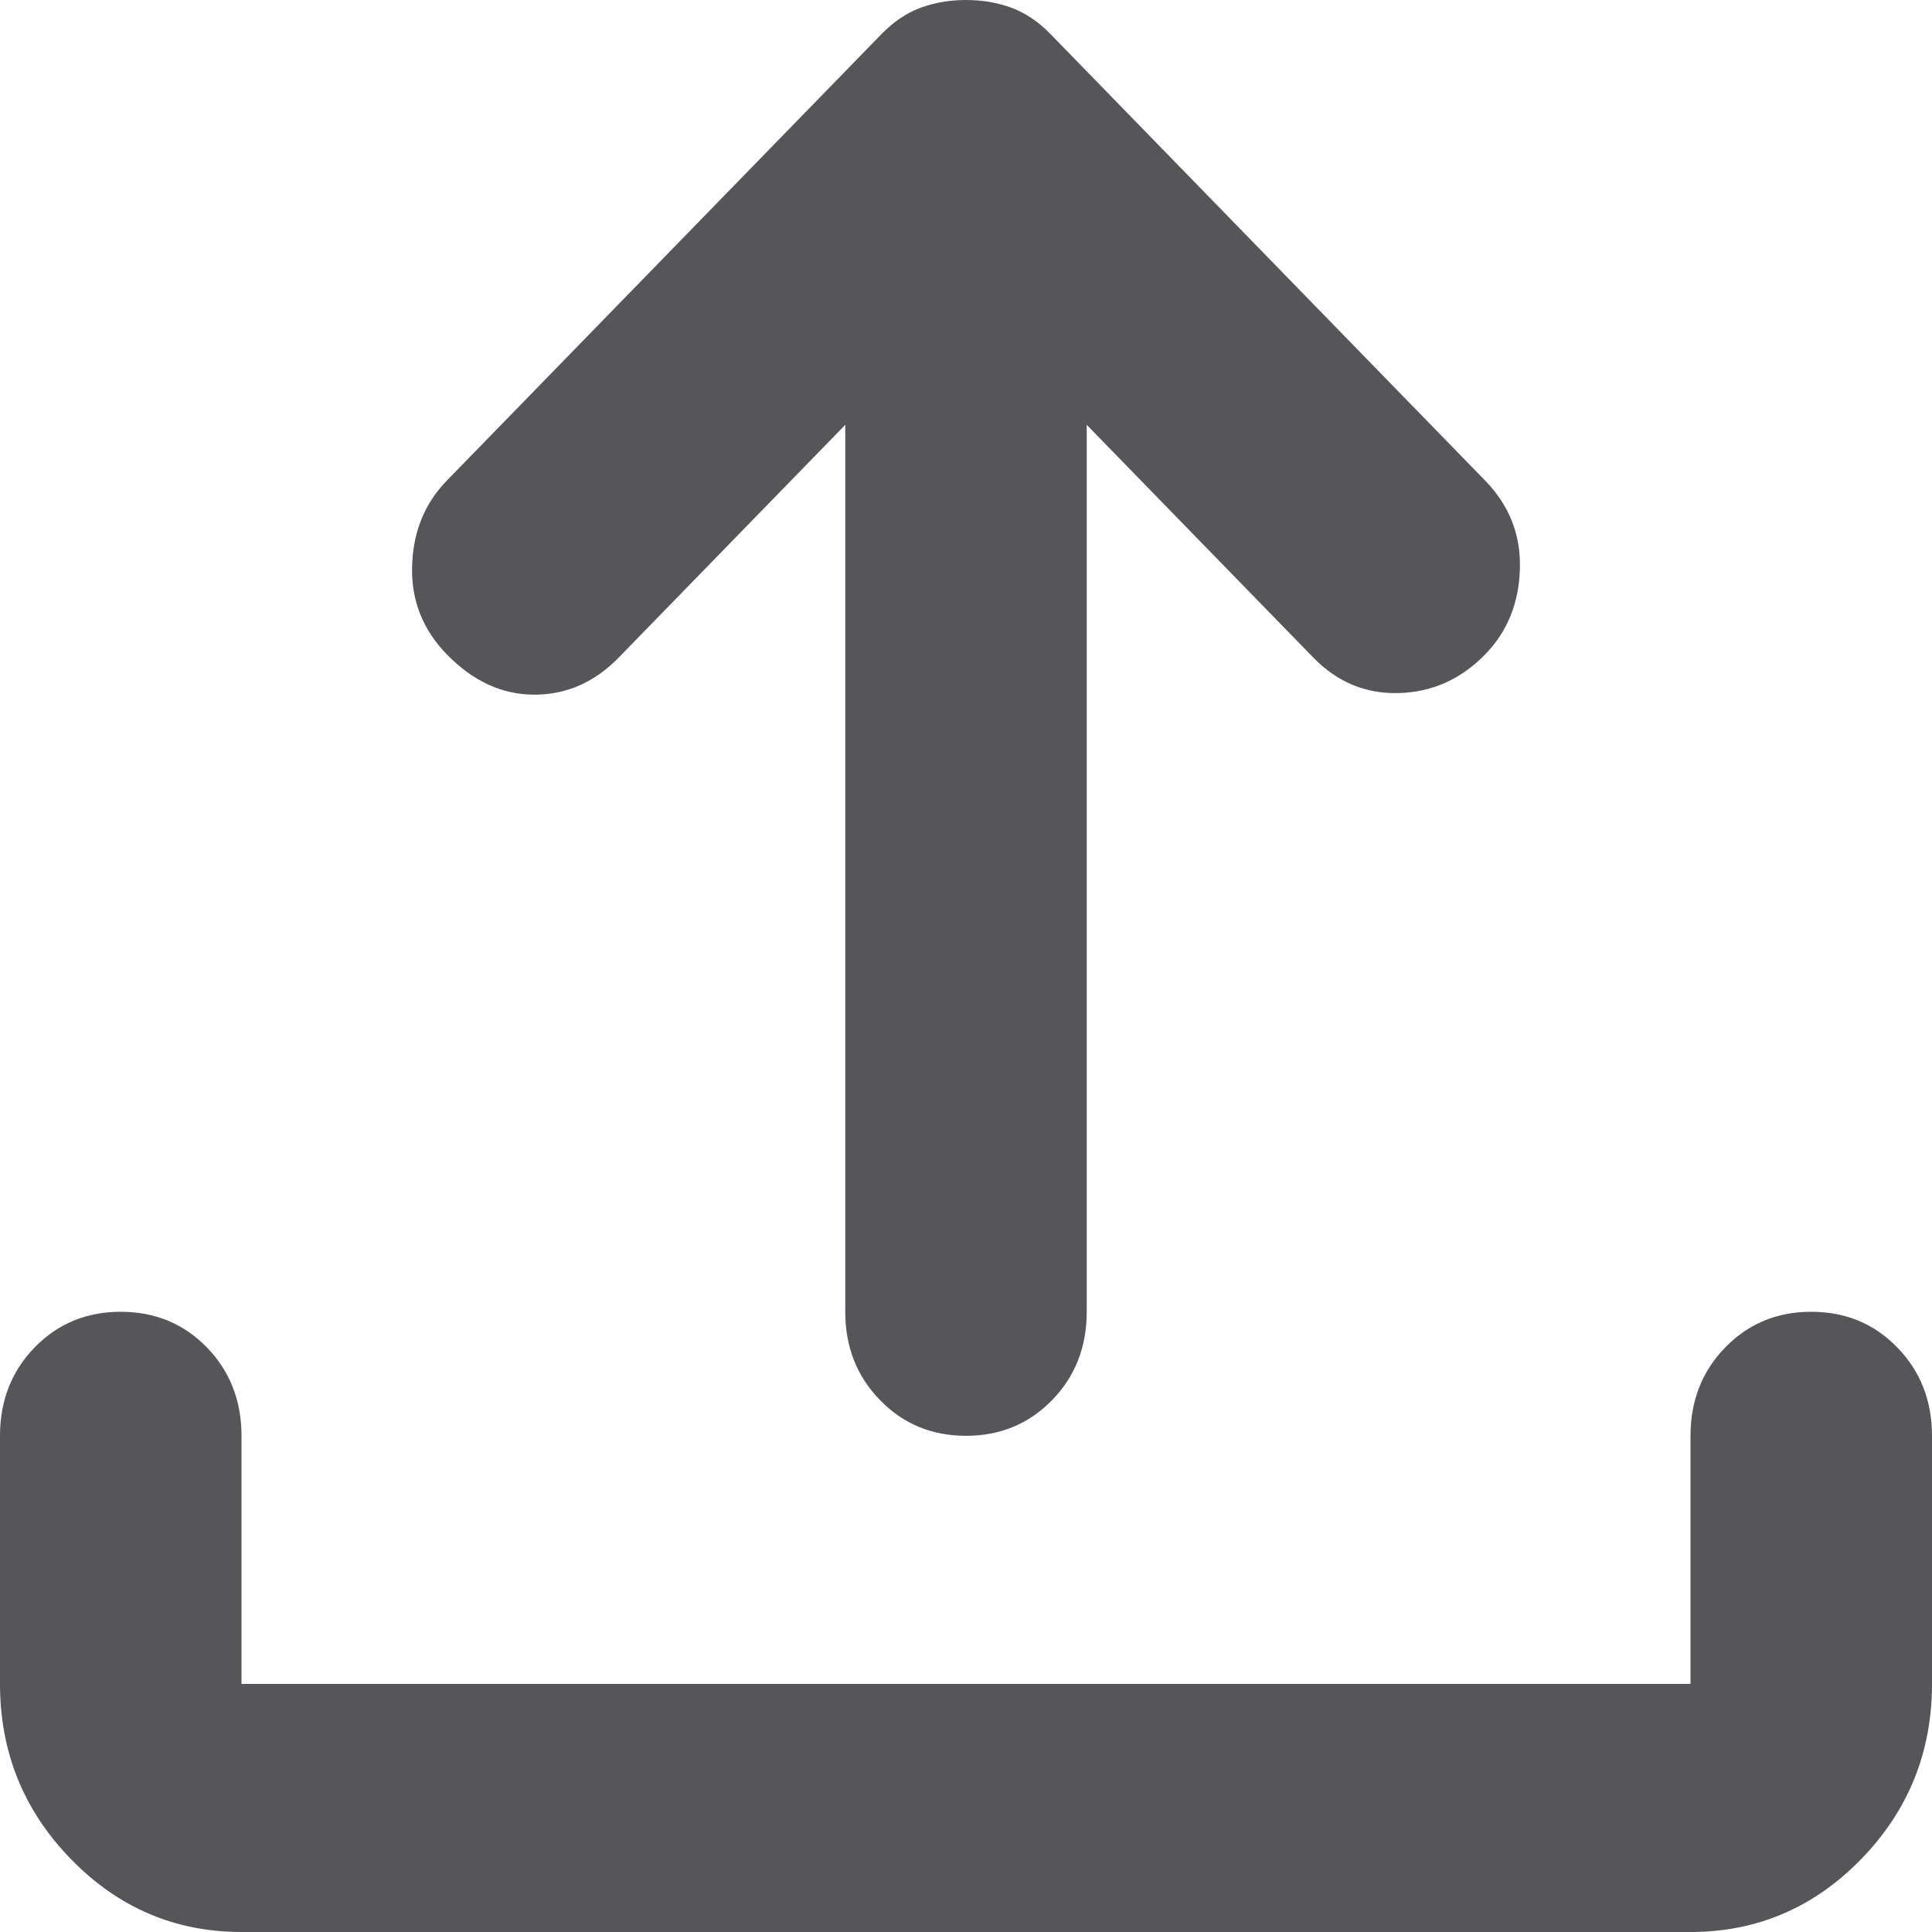
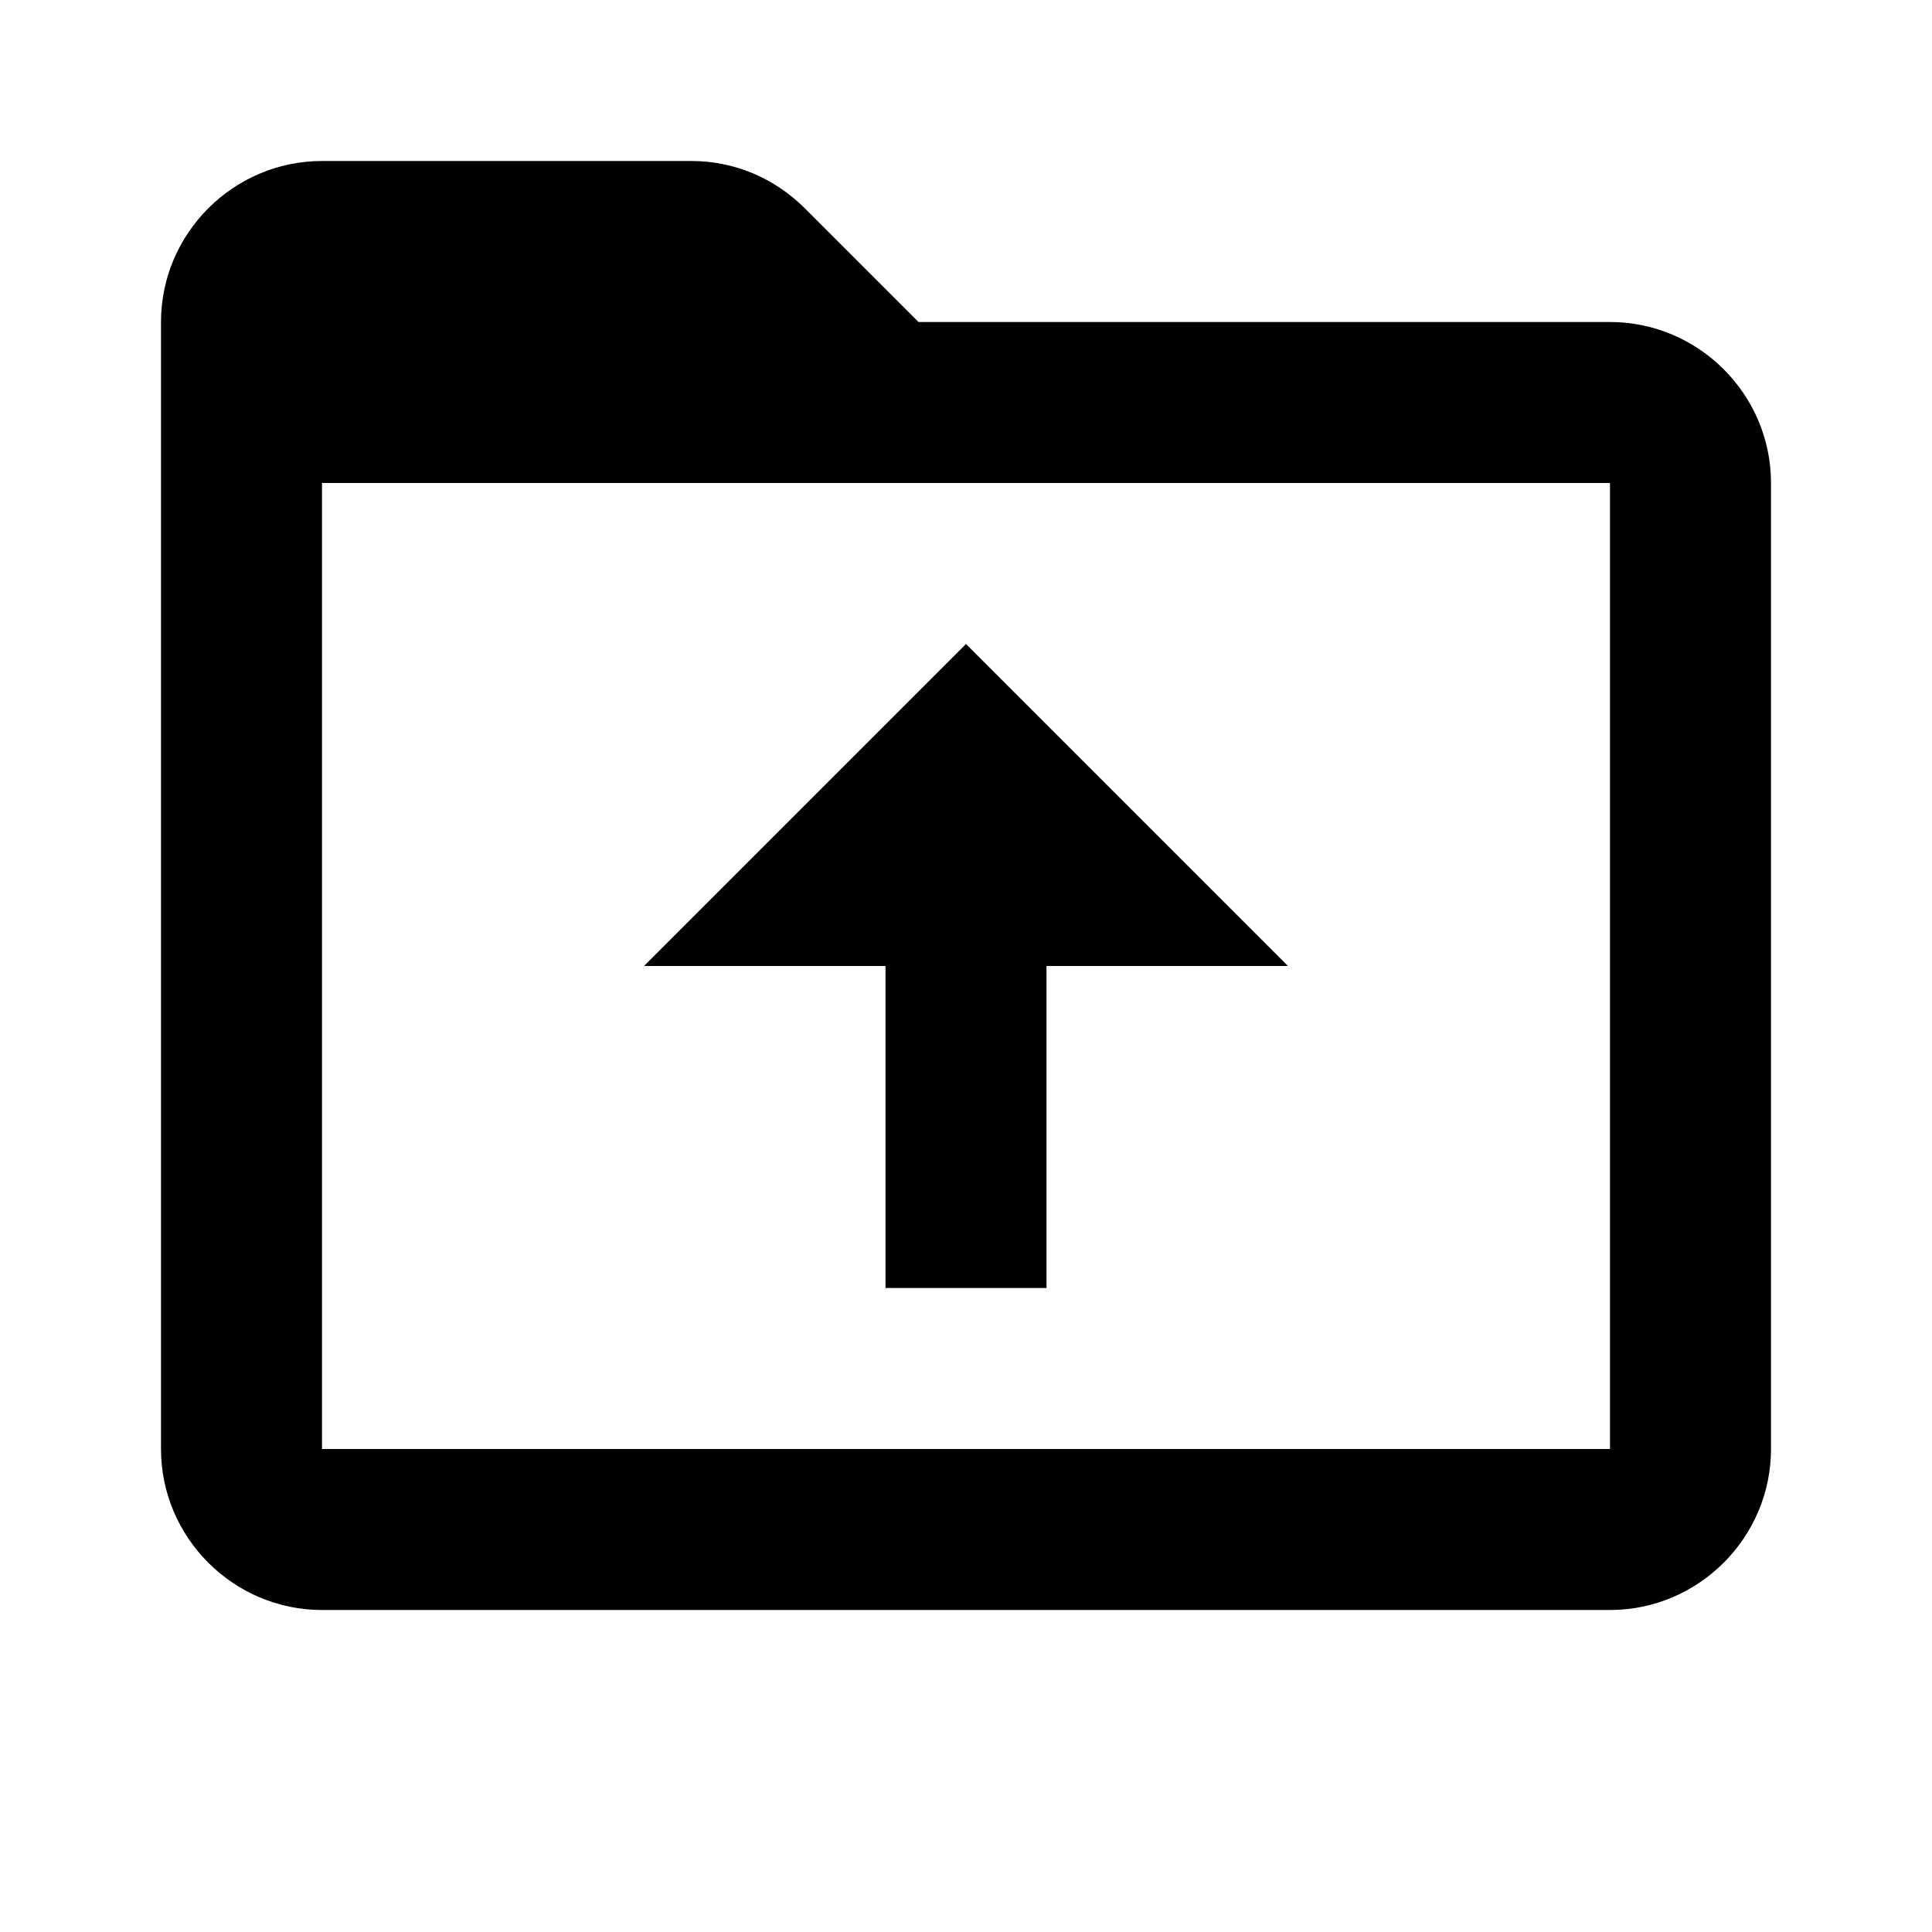
- <svg xmlns="http://www.w3.org/2000/svg" width="81" height="81" viewBox="0 0 81 81" fill="none">
-   <path d="M40.5 60.197C39.066 60.197 37.864 59.698 36.895 58.7C35.923 57.705 35.438 56.47 35.438 54.997V17.812L25.945 27.563C24.933 28.604 23.752 29.124 22.402 29.124C21.052 29.124 19.828 28.56 18.731 27.433C17.719 26.393 17.234 25.157 17.278 23.725C17.319 22.297 17.803 21.106 18.731 20.152L36.956 1.43C37.462 0.91 38.011 0.541 38.602 0.322C39.192 0.107 39.825 0 40.5 0C41.175 0 41.808 0.107 42.398 0.322C42.989 0.541 43.538 0.91 44.044 1.43L62.269 20.152C63.281 21.193 63.766 22.427 63.722 23.855C63.681 25.287 63.197 26.48 62.269 27.433C61.256 28.474 60.055 29.014 58.664 29.056C57.27 29.101 56.067 28.604 55.055 27.563L45.562 17.812V54.997C45.562 56.47 45.078 57.705 44.11 58.7C43.138 59.698 41.934 60.197 40.5 60.197ZM10.125 81C7.341 81 4.958 79.982 2.977 77.947C0.992 75.909 0 73.459 0 70.599V60.197C0 58.724 0.484 57.488 1.453 56.489C2.425 55.494 3.628 54.997 5.062 54.997C6.497 54.997 7.7 55.494 8.672 56.489C9.641 57.488 10.125 58.724 10.125 60.197V70.599H70.875V60.197C70.875 58.724 71.361 57.488 72.333 56.489C73.302 55.494 74.503 54.997 75.938 54.997C77.372 54.997 78.573 55.494 79.542 56.489C80.514 57.488 81 58.724 81 60.197V70.599C81 73.459 80.009 75.909 78.028 77.947C76.044 79.982 73.659 81 70.875 81H10.125Z" fill="#56565A" />
+ <svg xmlns="http://www.w3.org/2000/svg" width="24" height="24" fill="currentColor" viewBox="0 0 24 24" transform="" id="injected-svg">
+   <path d="M20 4h-8.59L10 2.59C9.62 2.21 9.12 2 8.59 2H4c-1.1 0-2 .9-2 2v14c0 1.1.9 2 2 2h16c1.1 0 2-.9 2-2V6c0-1.1-.9-2-2-2m0 14H4V6h16z" />
+   <path d="M11 12v4h2v-4h3l-4-4-4 4z" />
</svg>
